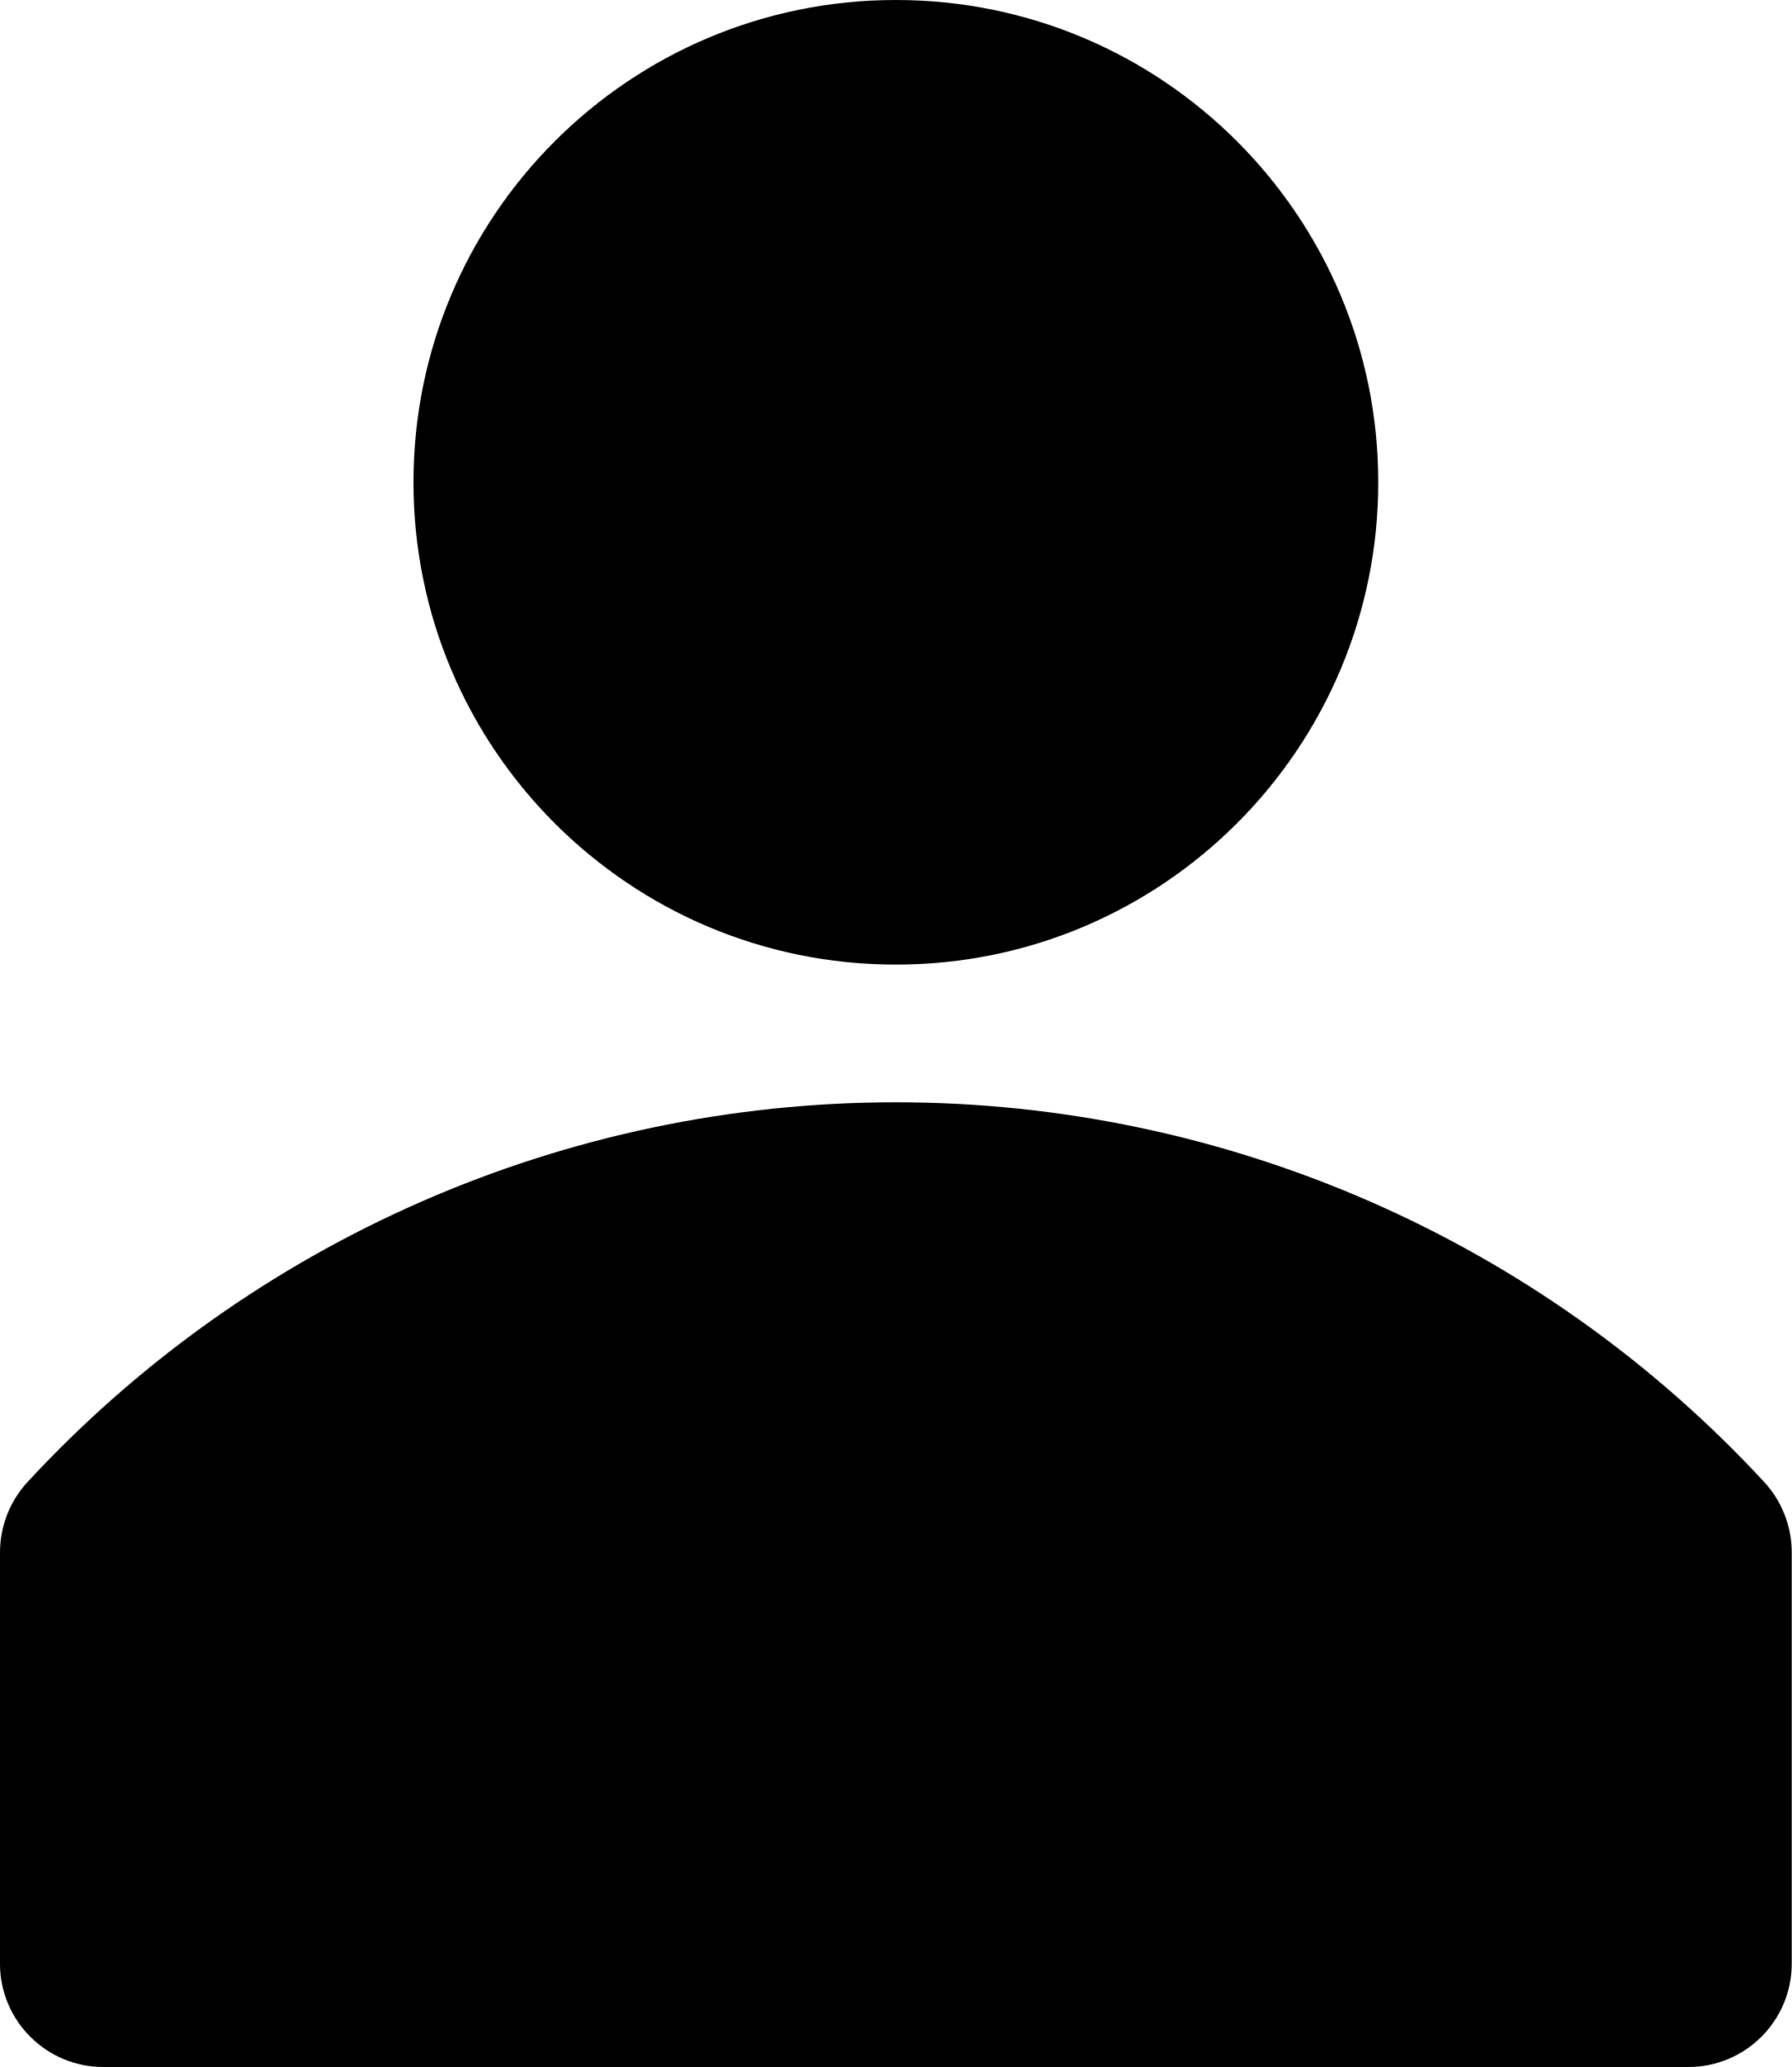
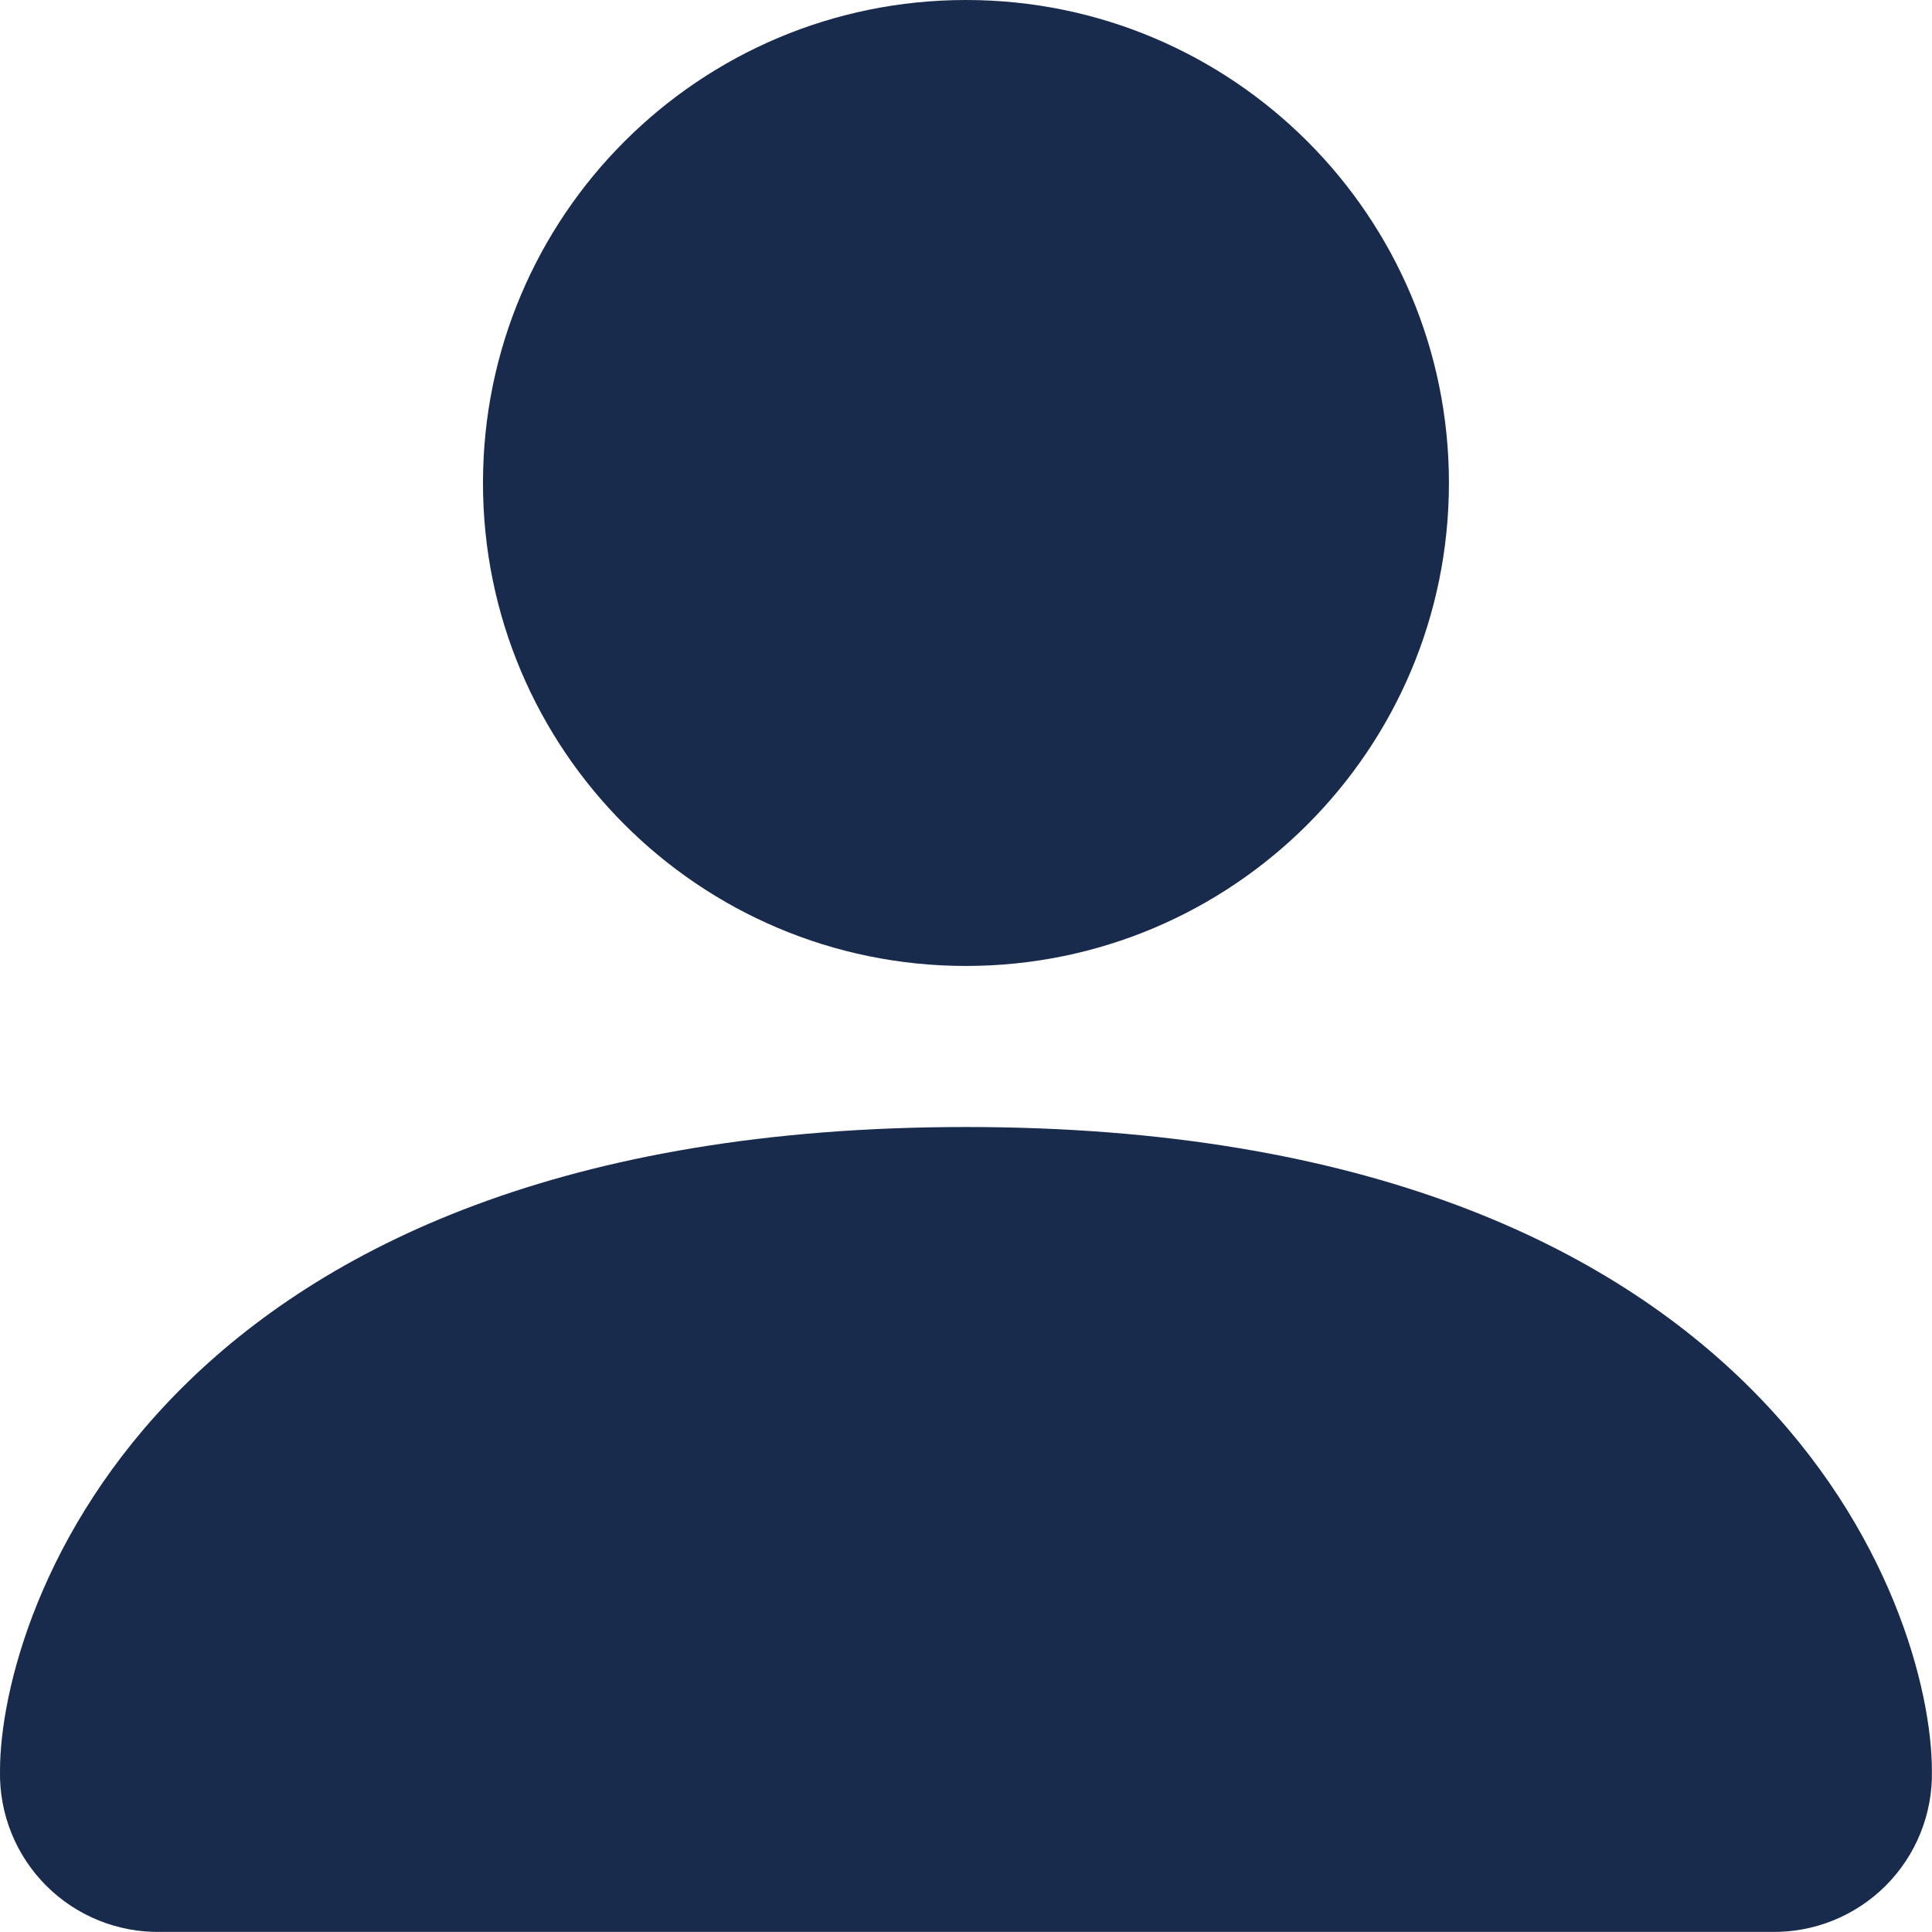
- <svg xmlns="http://www.w3.org/2000/svg" width="26" height="30" viewBox="0 0 26 30">
-   <g id="user-solid" transform="translate(-5 -3)">
-     <path id="Path_6571" data-name="Path 6571" d="M30.61,24.52a17.16,17.16,0,0,0-25.22,0,1.51,1.51,0,0,0-.39,1v6A1.5,1.5,0,0,0,6.5,33h23A1.5,1.5,0,0,0,31,31.5v-6a1.51,1.51,0,0,0-.39-.98Z" />
-     <path id="Path_6572" data-name="Path 6572" d="M25,10a7,7,0,1,1-7-7,7,7,0,0,1,7,7Z" />
+ <svg xmlns="http://www.w3.org/2000/svg" width="20.801" height="20.801" viewBox="0 0 20.801 20.801">
+   <g id="person-fill" transform="translate(-4.5 -4.5)">
+     <path id="Path_6516" d="M6.233,25.3A1.7,1.7,0,0,1,4.5,23.568c0-1.733,1.733-6.934,10.4-6.934s10.4,5.2,10.4,6.934A1.7,1.7,0,0,1,23.568,25.3ZM14.9,14.9A5.2,5.2,0,1,0,9.7,9.7,5.2,5.2,0,0,0,14.9,14.9Z" fill="#182b4c" fill-rule="evenodd" />
  </g>
</svg>
